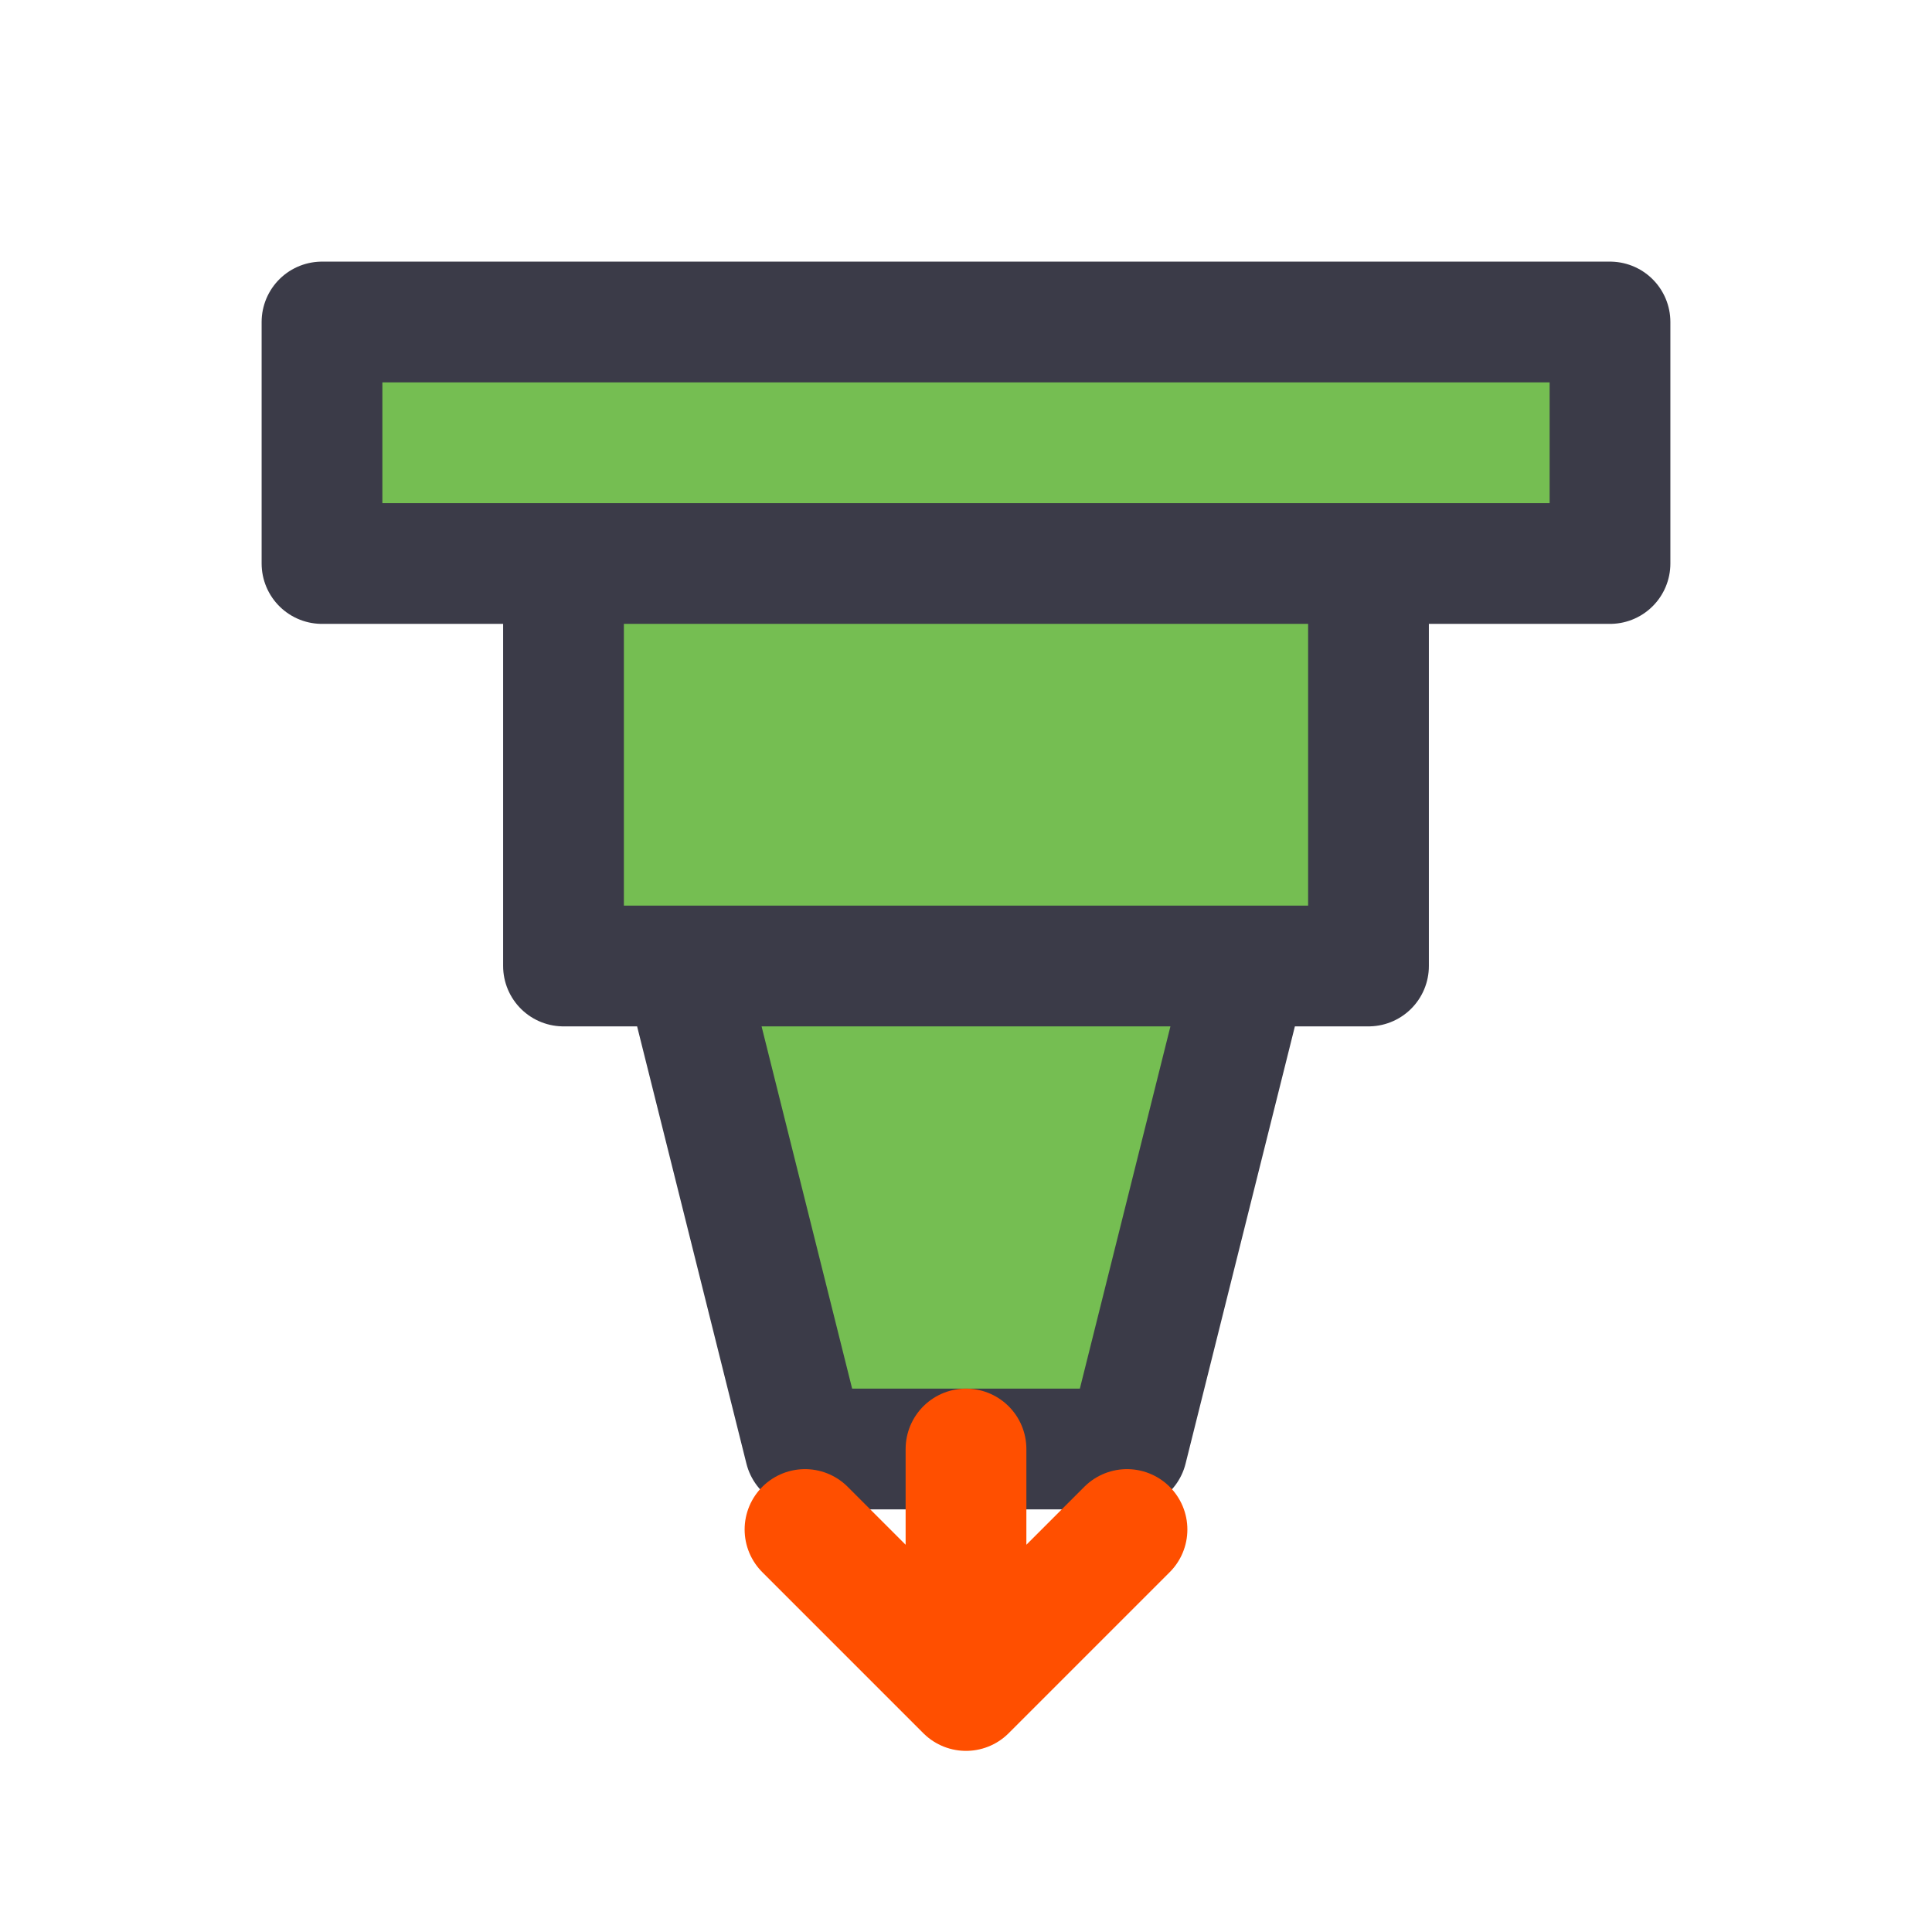
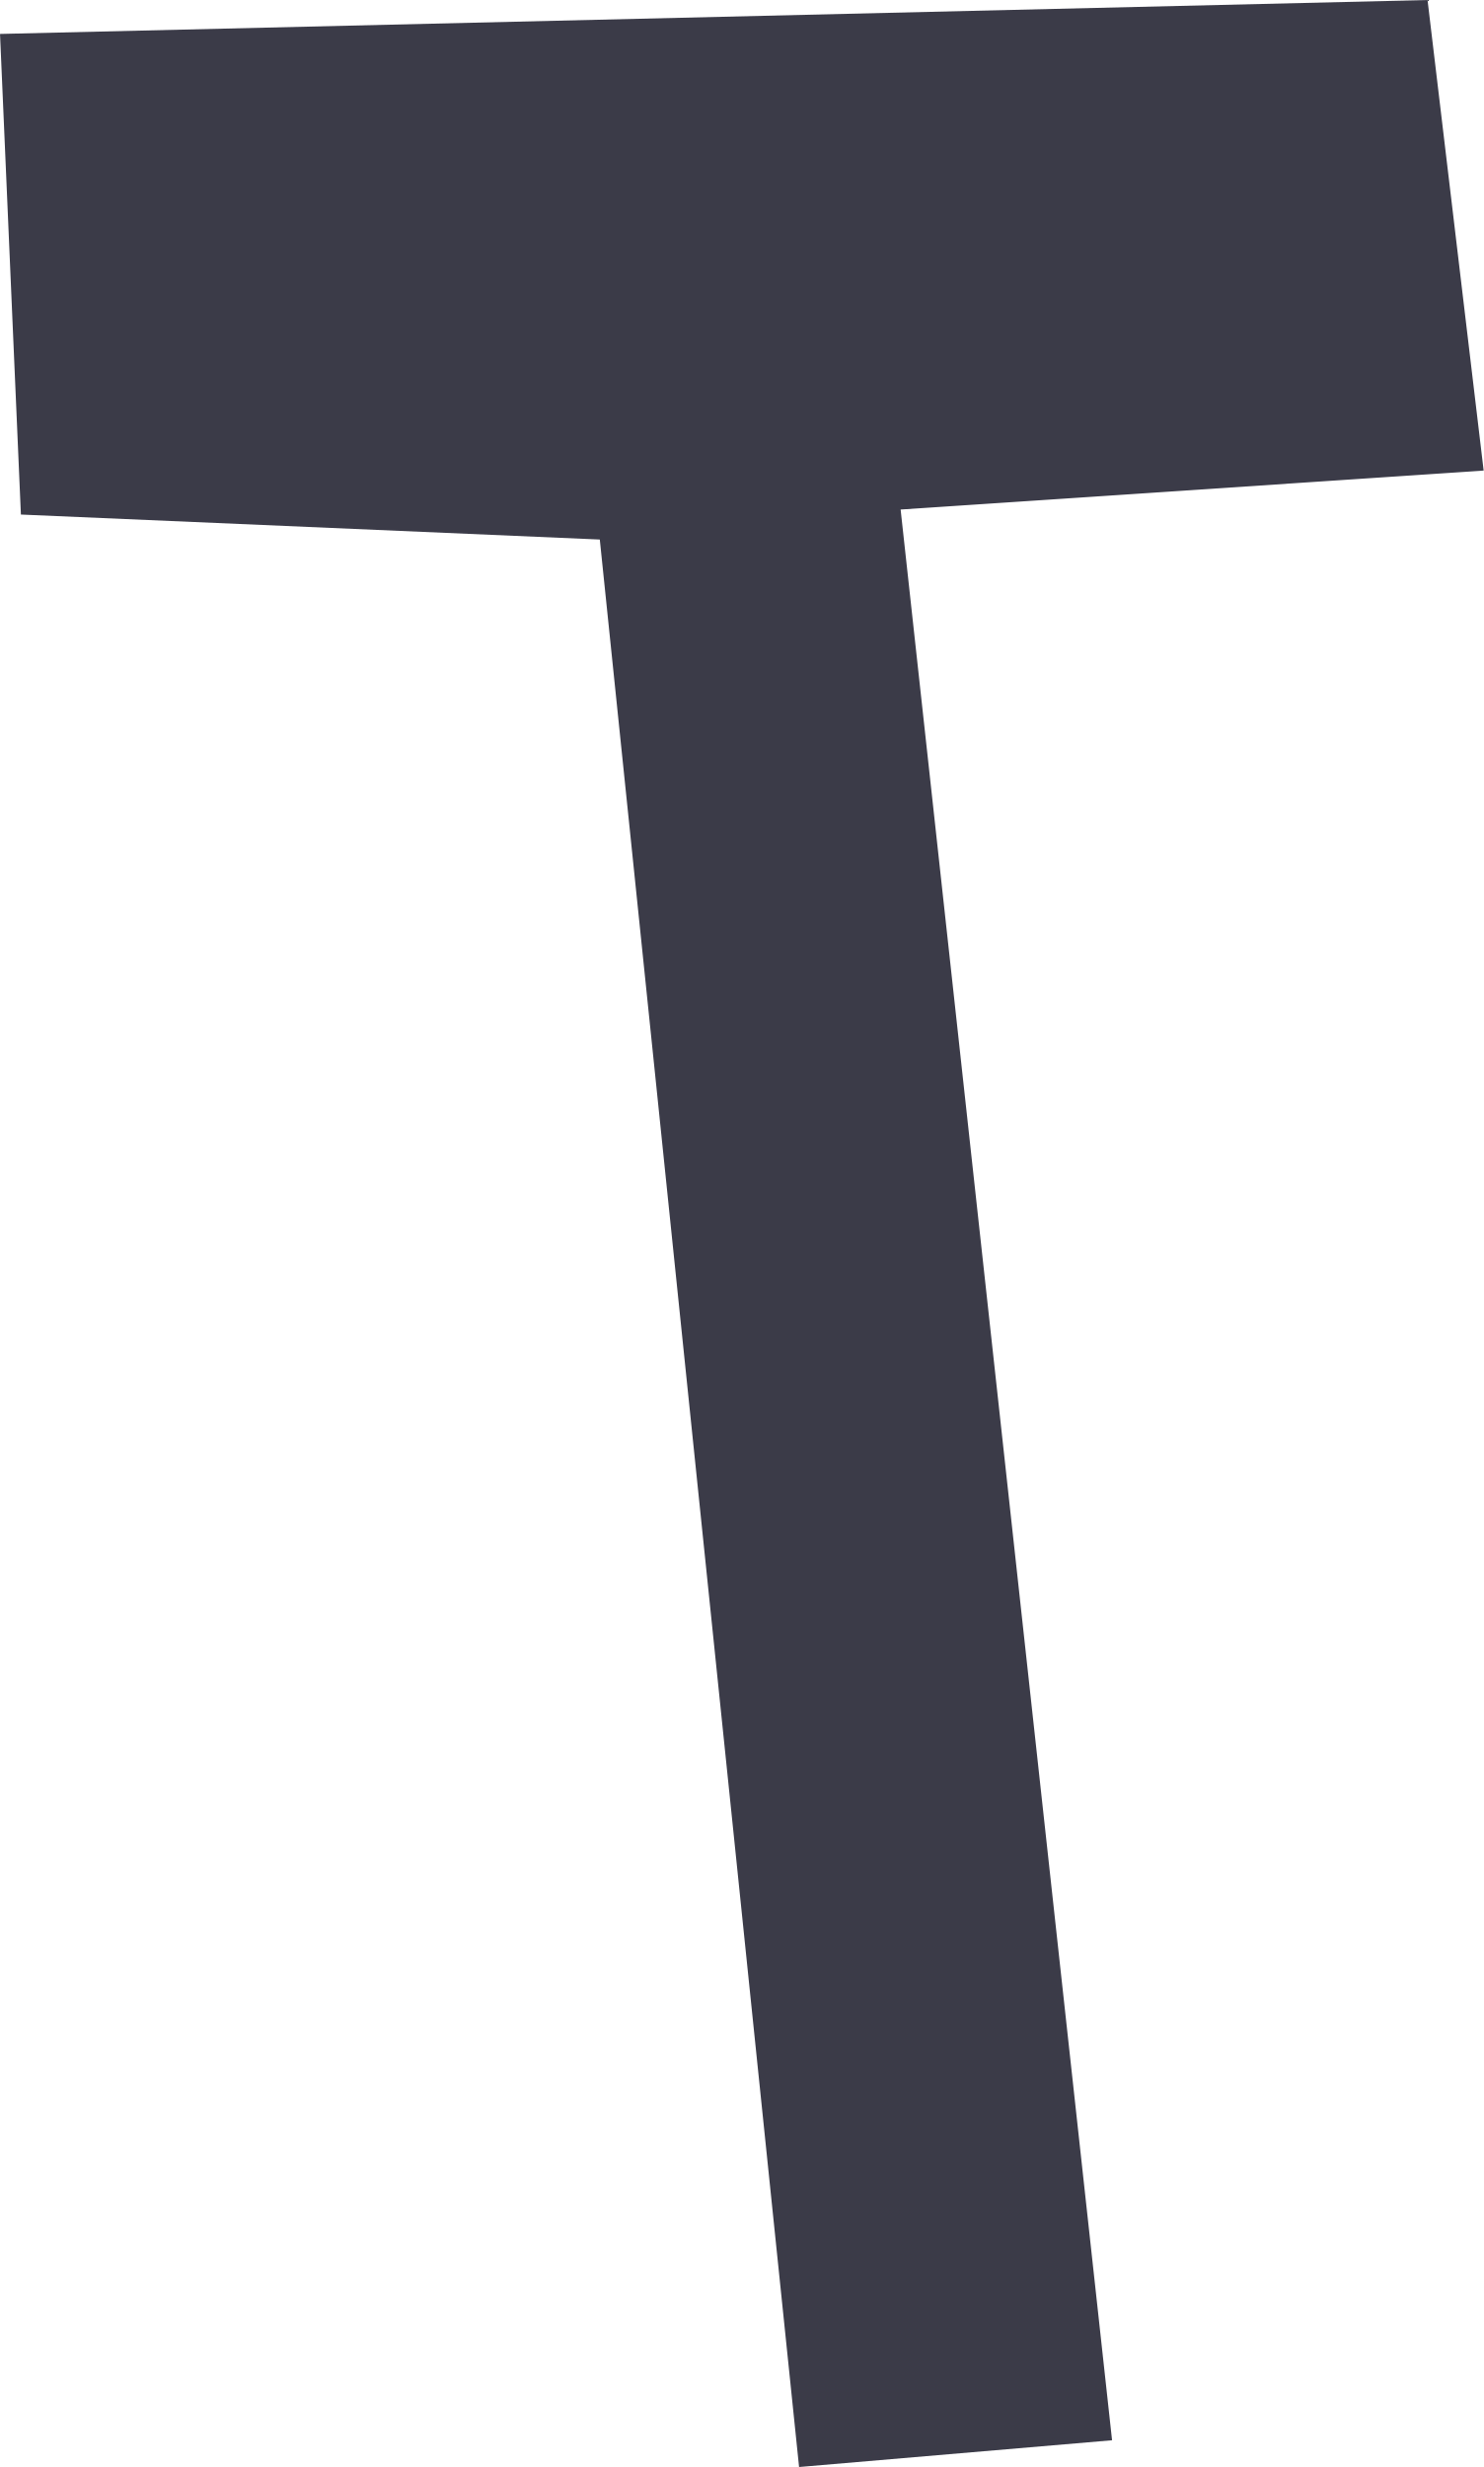
- <svg xmlns="http://www.w3.org/2000/svg" width="24" height="24" viewBox="0 0 24 24">
-   <path d="M4 4h16v3H4zM7 7v5h10V7M8.5 12l1.5 6h4l1.5-6" fill="#75be52" stroke="#3b3b48" stroke-width="1.5" stroke-linejoin="round" />
-   <path d="M12 18v3m-2-2 2 2 2-2" fill="none" stroke="#ff4f00" stroke-width="1.5" stroke-linecap="round" stroke-linejoin="round" />
+ <svg xmlns="http://www.w3.org/2000/svg" width="45.265mm" height="75.26mm" viewBox="0 0 45.265 75.26" version="1.1" id="svg1" xml:space="preserve">
+   <defs id="defs1" />
+   <g id="layer1" transform="translate(-100.7613,-154.9327)">
+     <path style="fill:#3b3b48;fill-opacity:1;stroke-width:0.195" d="m 125.141,230.193 9.549,-0.816 -6.451,-58.9 17.788,-1.189 -1.712,-14.355 -43.553,1.035 0.637,14.662 17.662,0.762 z" id="path17" />
+   </g>
</svg>
